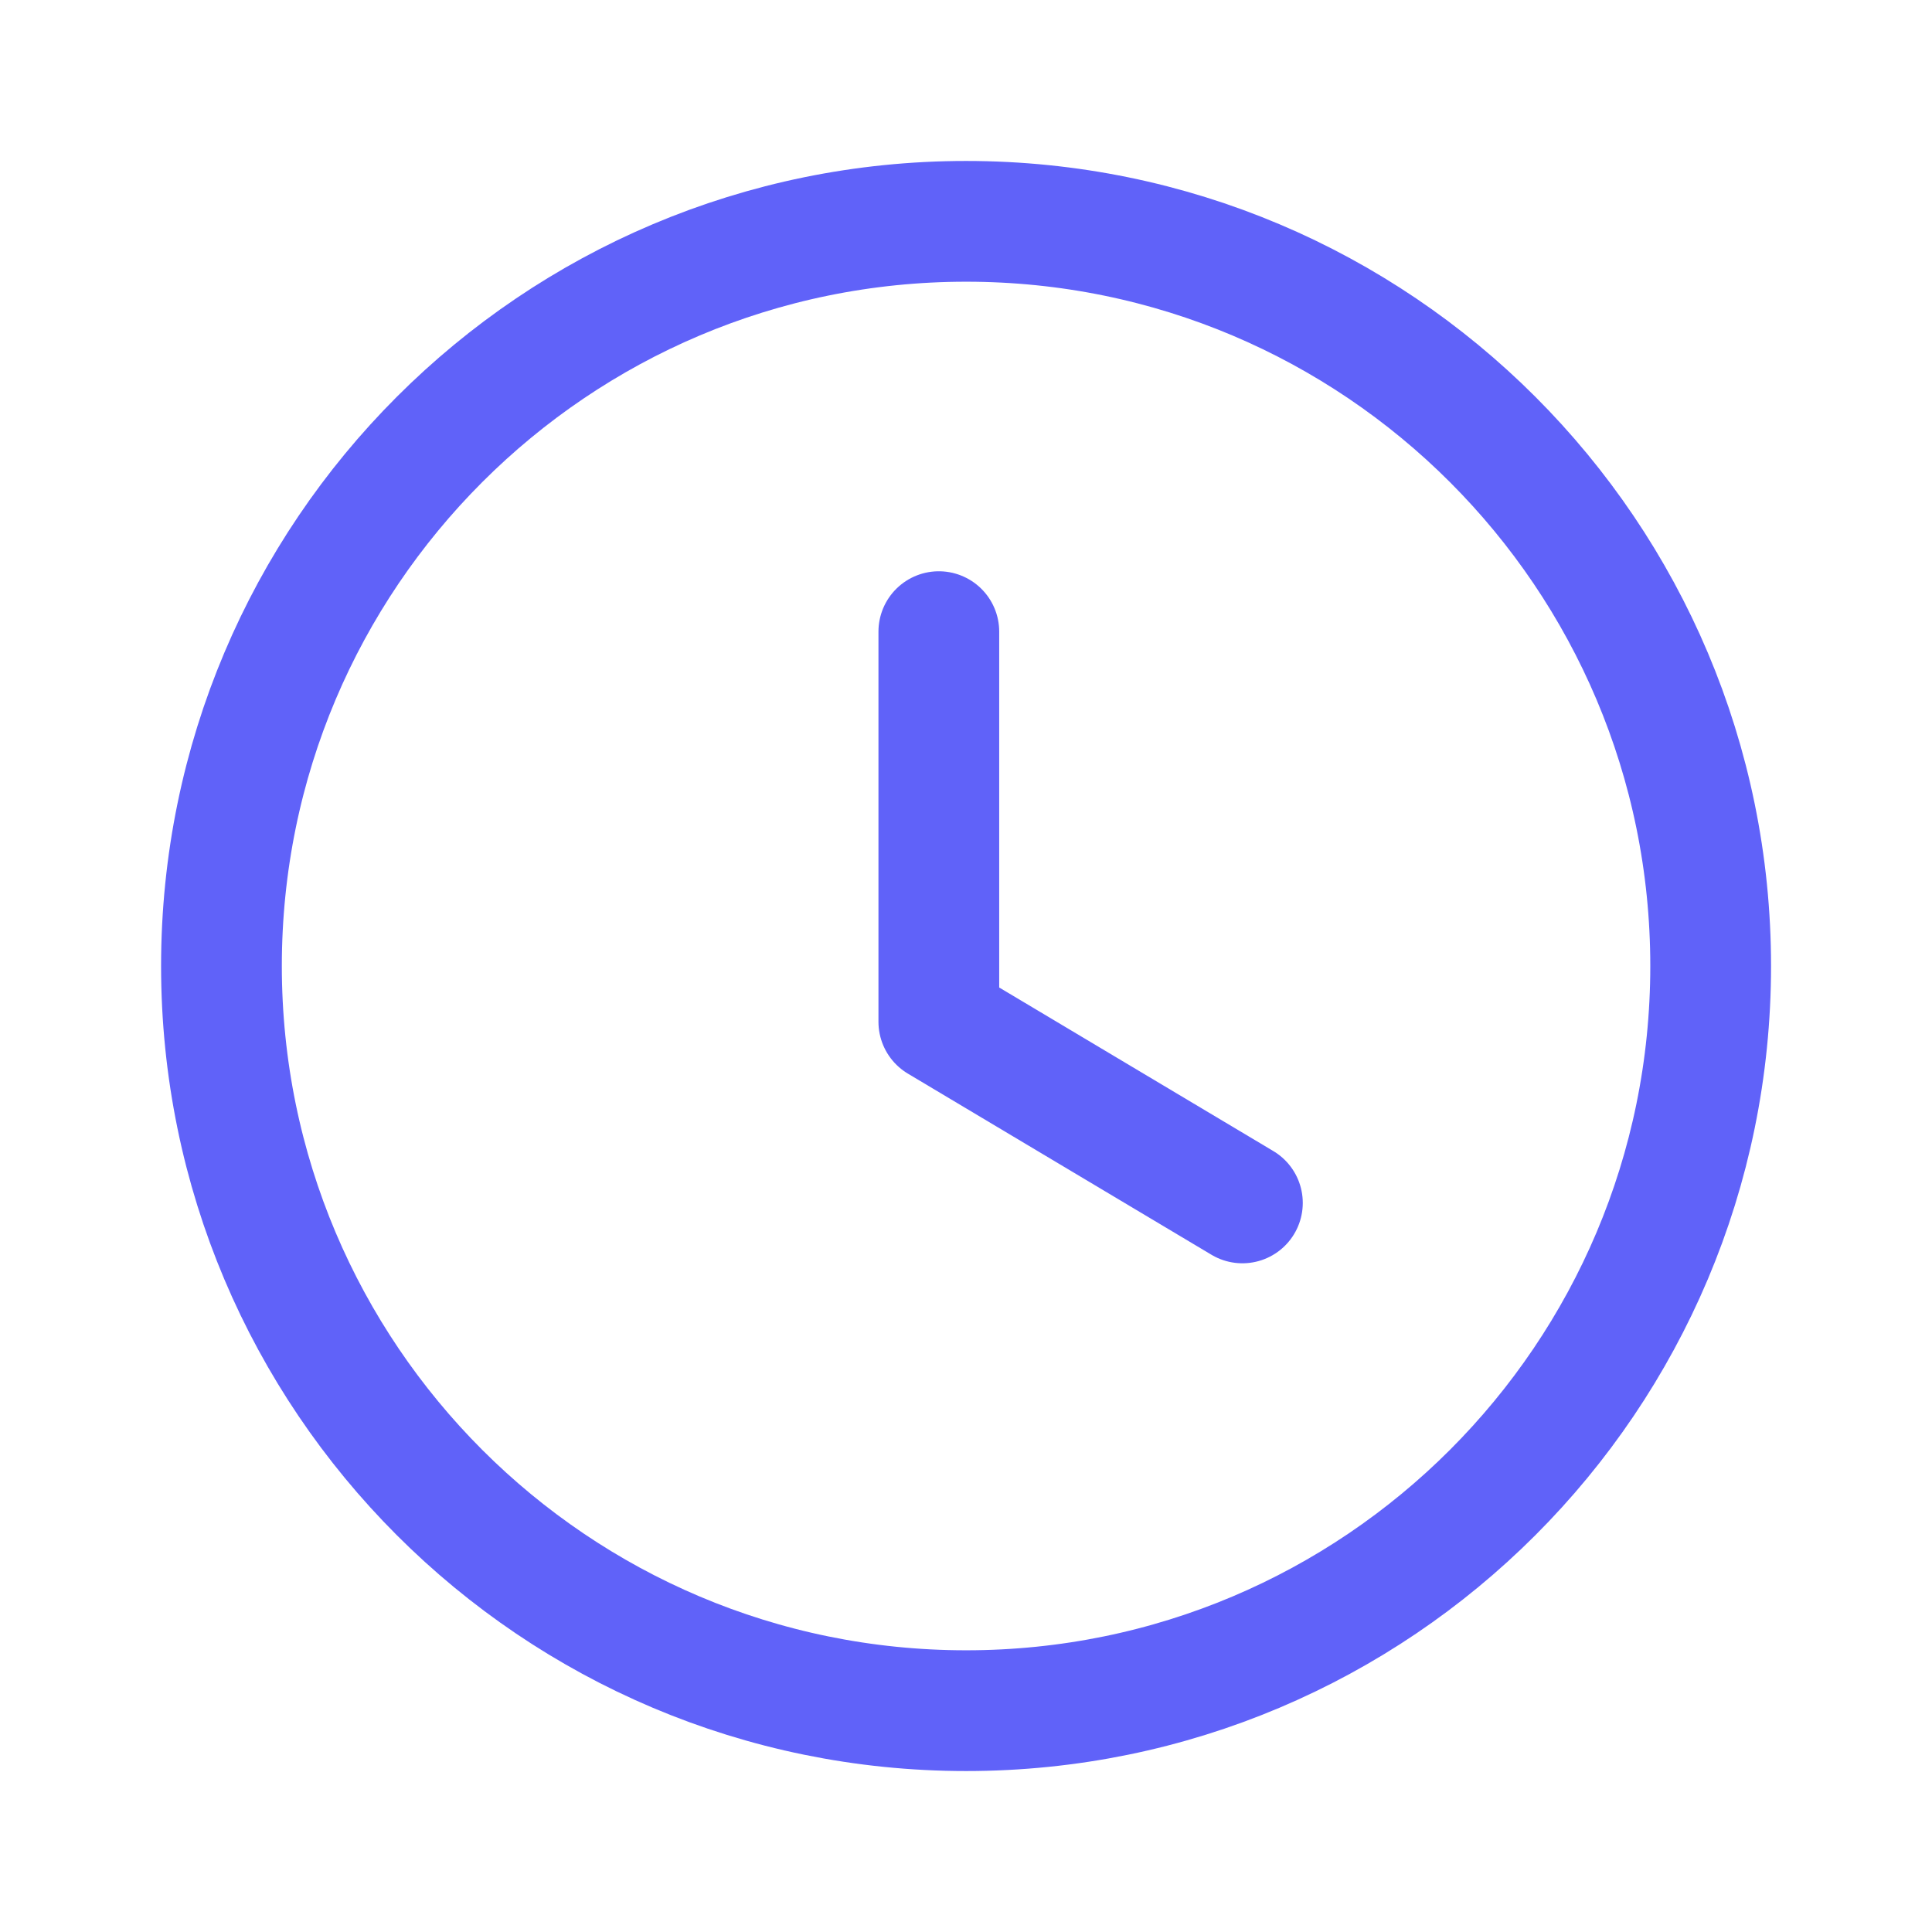
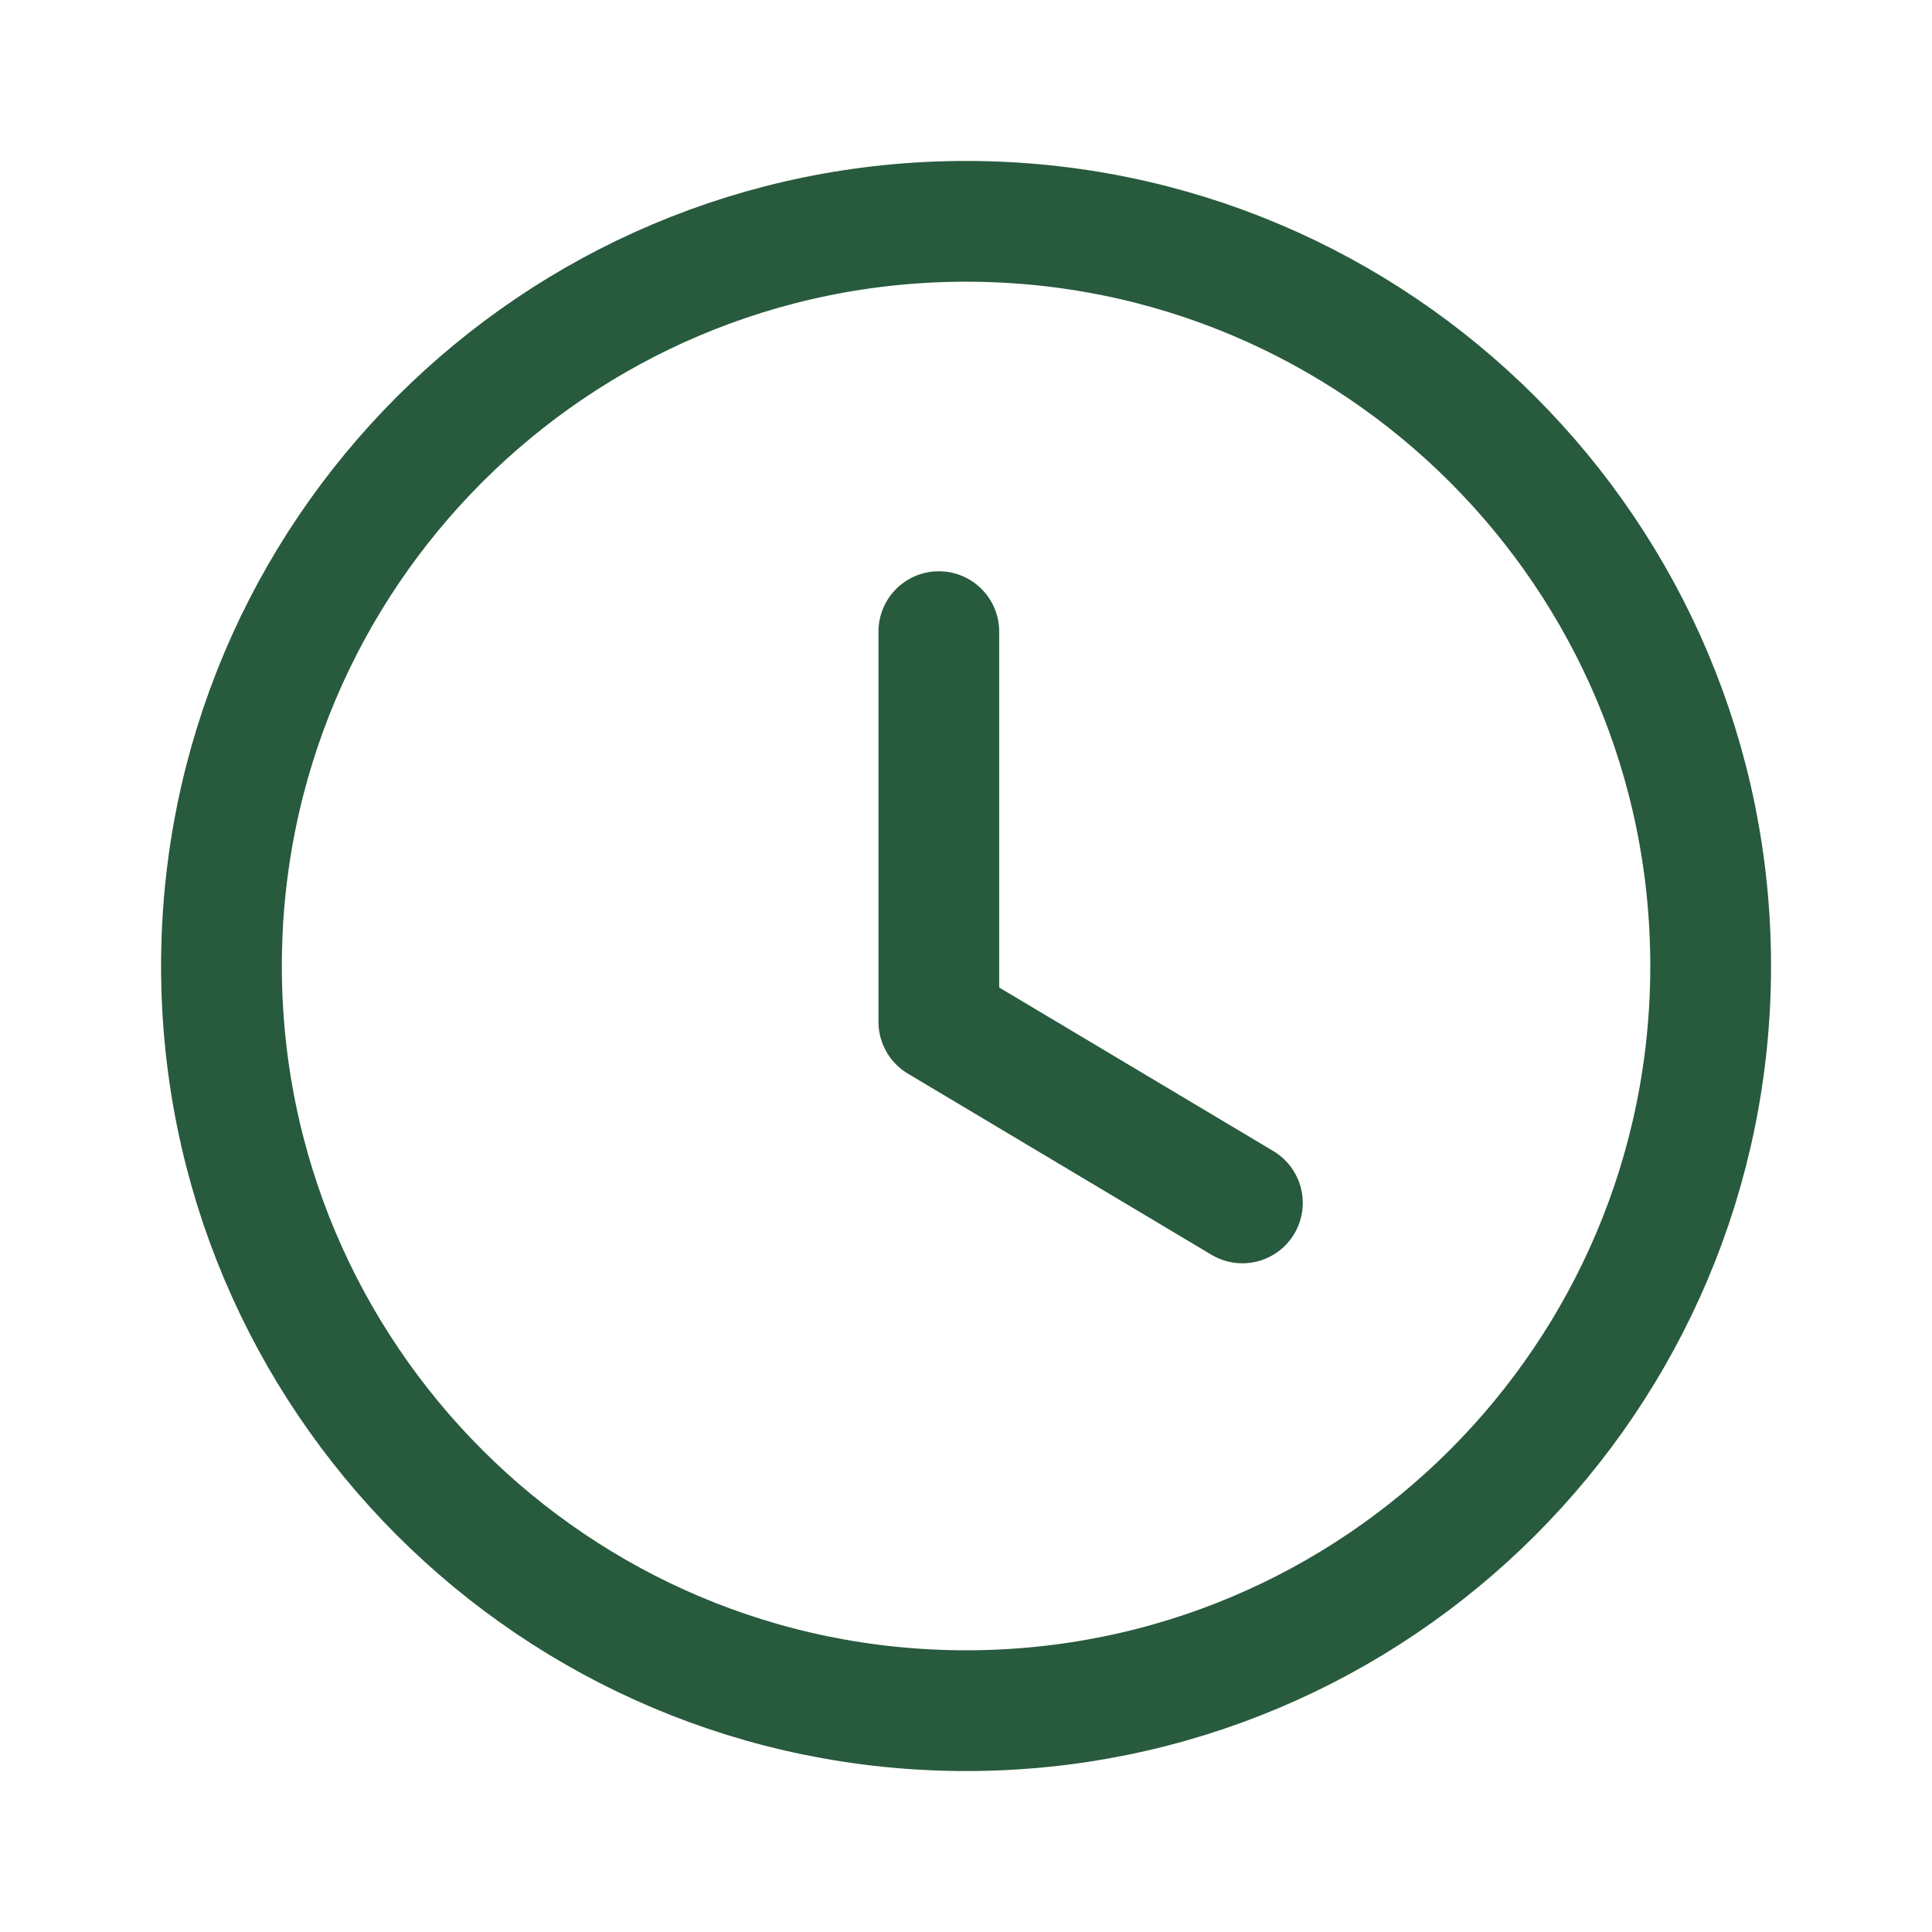
<svg xmlns="http://www.w3.org/2000/svg" width="16" height="16" viewBox="0 0 16 16" fill="none">
-   <path fill-rule="evenodd" clip-rule="evenodd" d="M14.167 8C14.167 11.406 11.407 14.167 8.001 14.167C4.595 14.167 1.834 11.406 1.834 8C1.834 4.594 4.595 1.833 8.001 1.833C11.407 1.833 14.167 4.594 14.167 8Z" stroke="#6062F9" stroke-linecap="round" stroke-linejoin="round" />
-   <path d="M10.289 9.962L7.775 8.462V5.231" stroke="#6062F9" stroke-linecap="round" stroke-linejoin="round" />
+   <path fill-rule="evenodd" clip-rule="evenodd" d="M14.167 8C14.167 11.406 11.407 14.167 8.001 14.167C4.595 14.167 1.834 11.406 1.834 8C1.834 4.594 4.595 1.833 8.001 1.833C11.407 1.833 14.167 4.594 14.167 8Z" stroke="#285a3d" stroke-linecap="round" stroke-linejoin="round" />
+   <path d="M10.289 9.962L7.775 8.462V5.231" stroke="#285a3d" stroke-linecap="round" stroke-linejoin="round" />
</svg>
